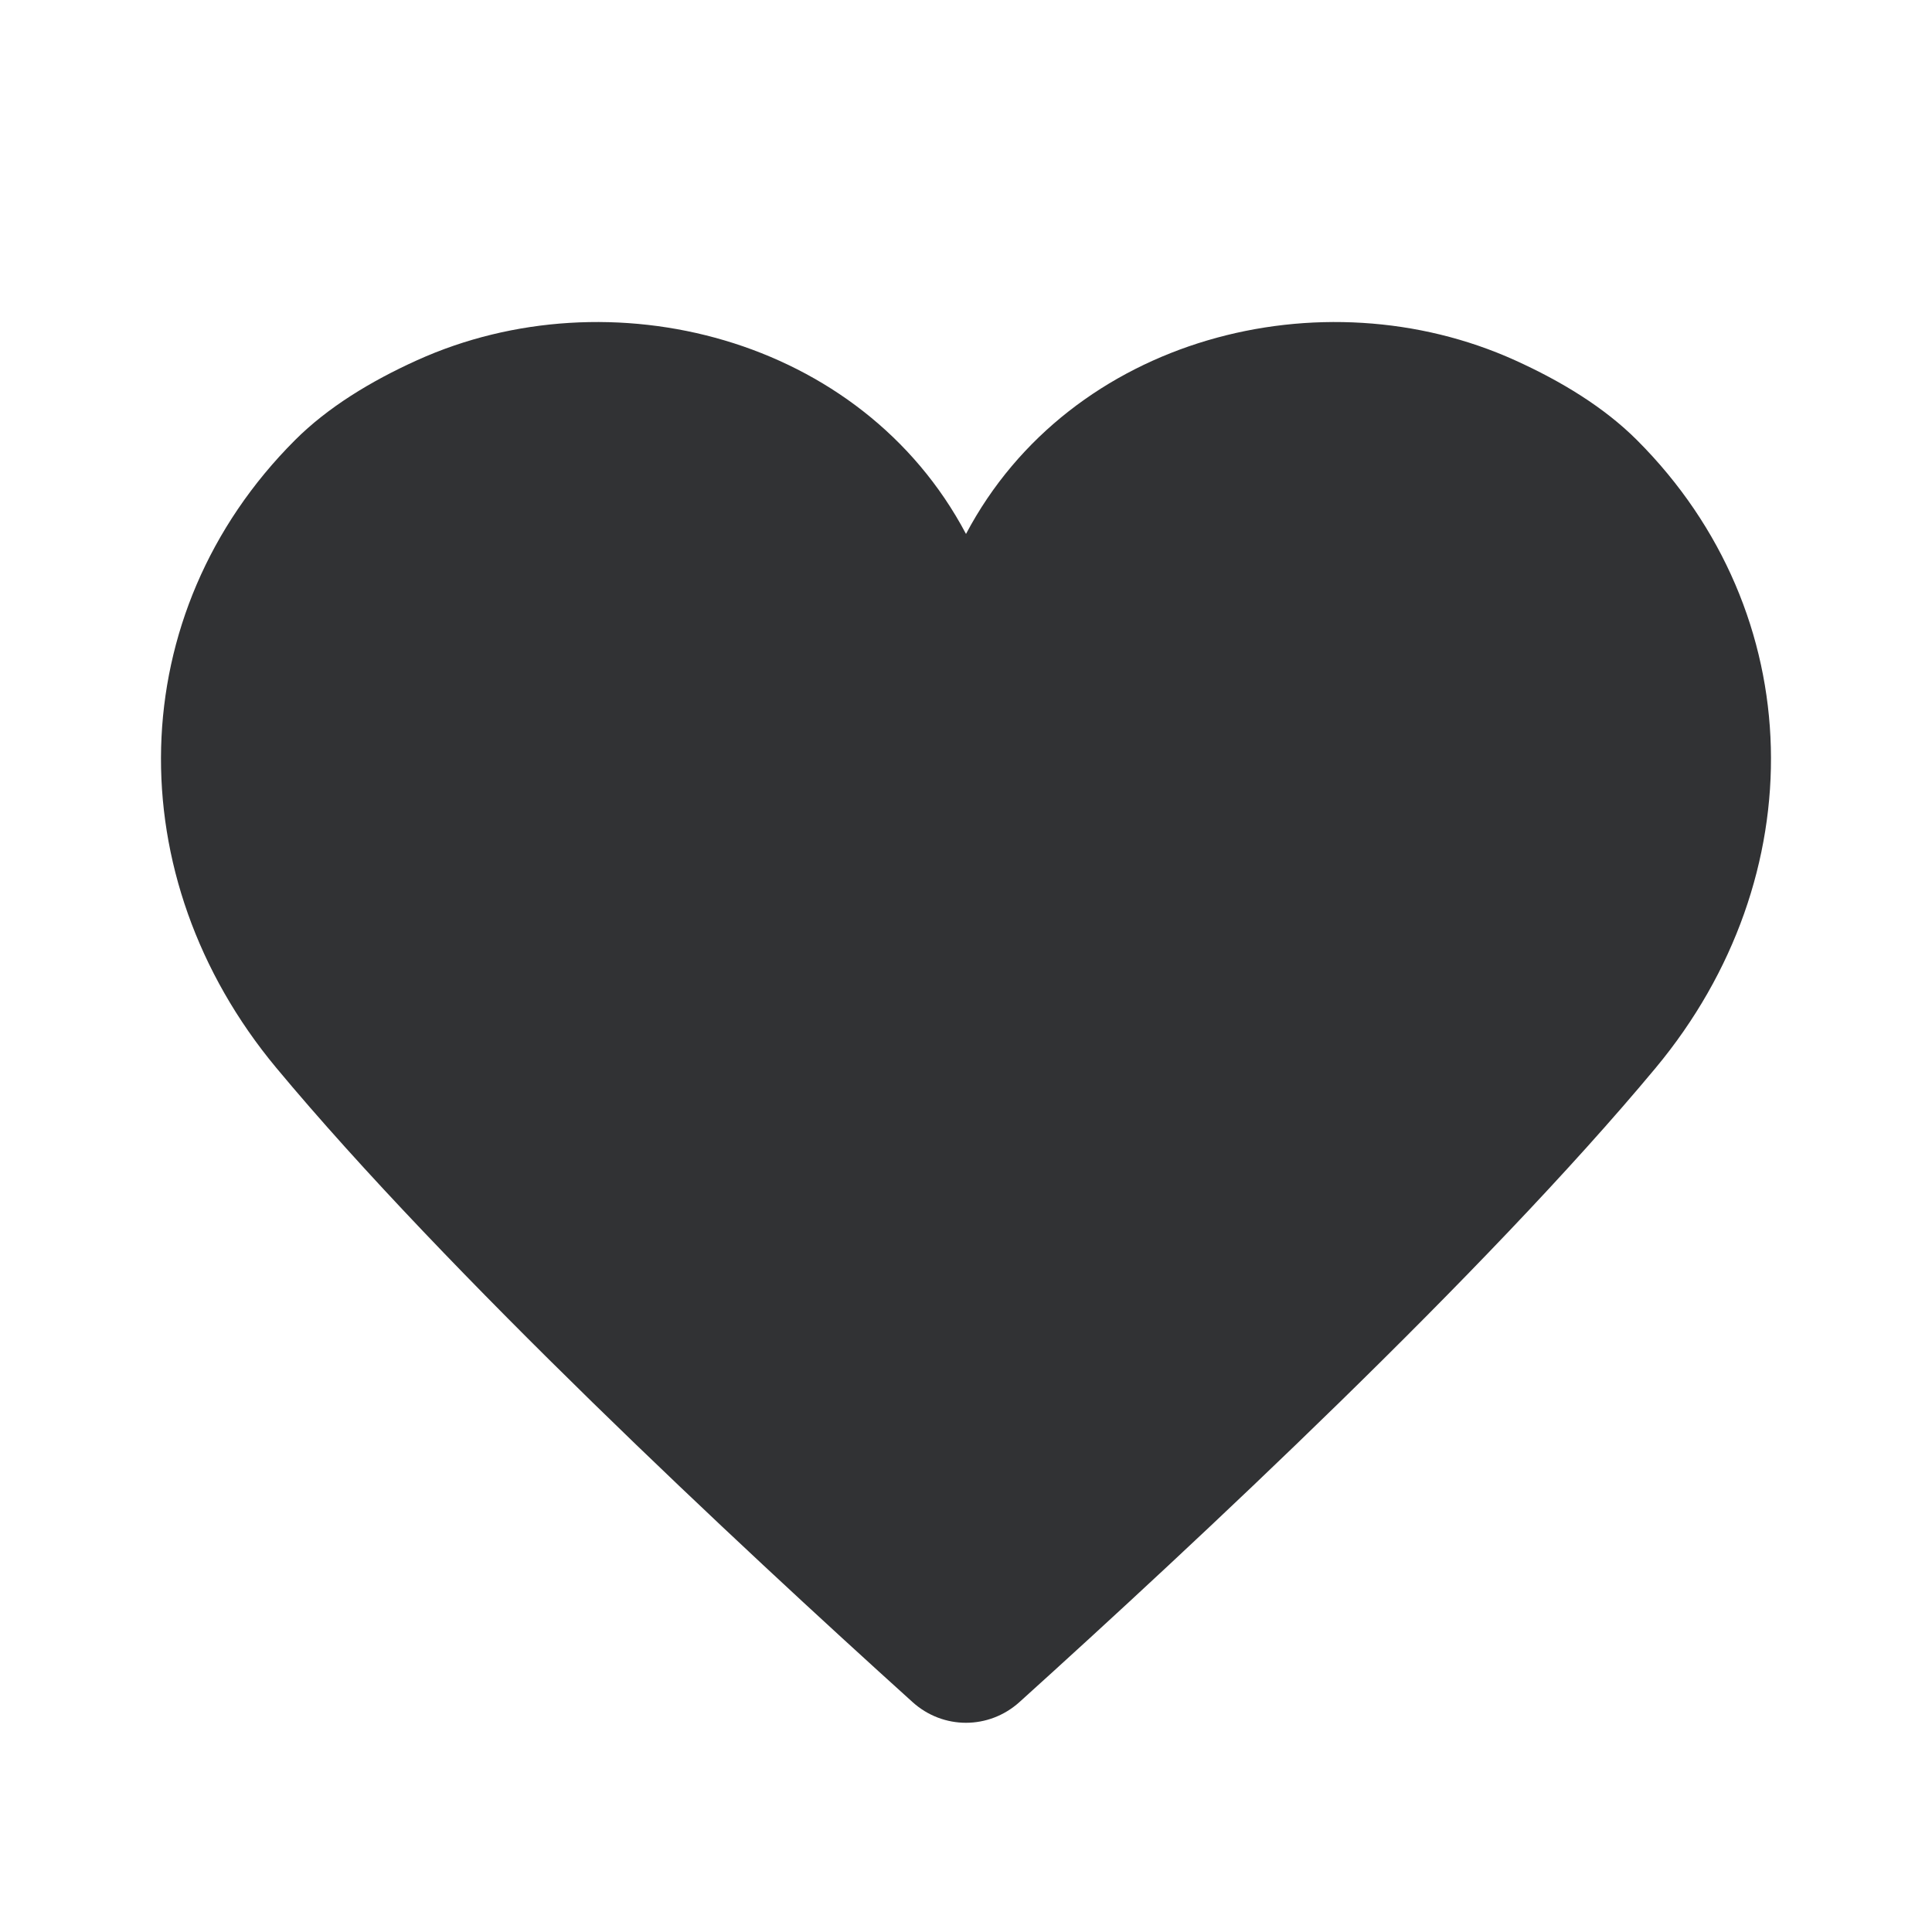
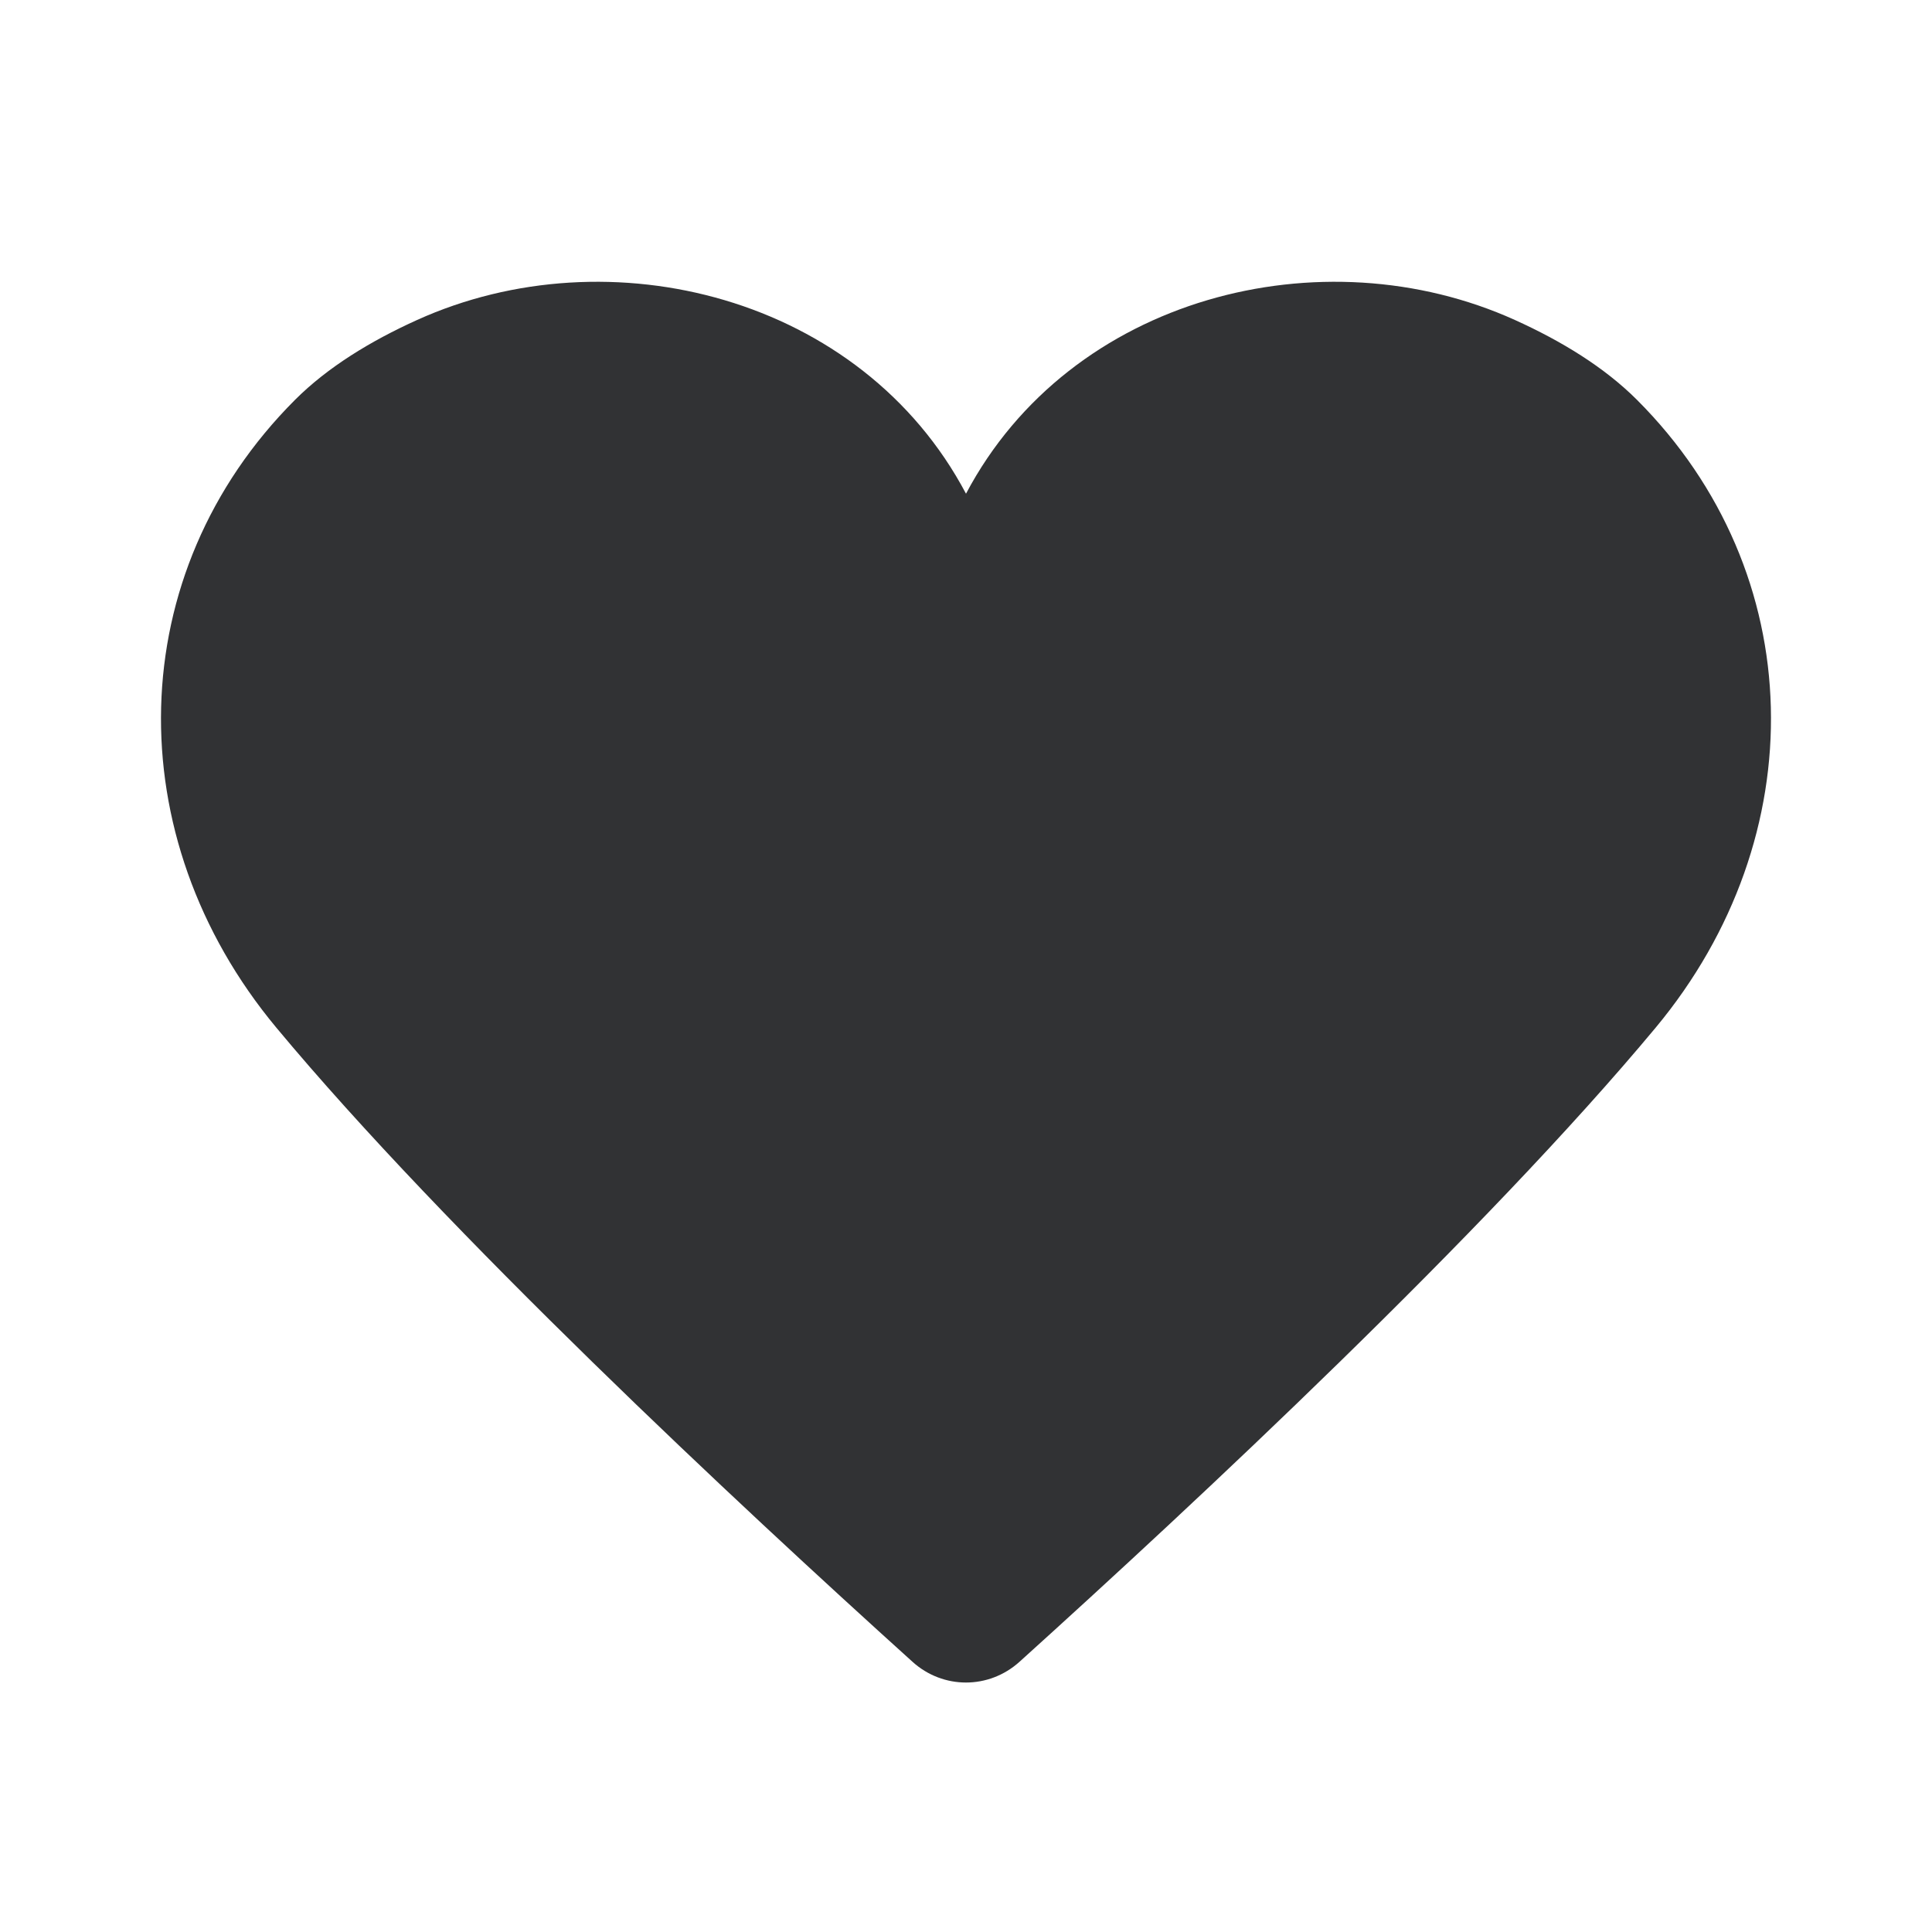
<svg xmlns="http://www.w3.org/2000/svg" width="24" height="24" viewBox="0 0 24 24" fill="none">
-   <path fill-rule="evenodd" clip-rule="evenodd" d="M20.335 5.467C19.929 5.061 19.396 4.736 18.819 4.475C16.426 3.393 13.296 4.181 12 6.633C10.703 4.181 7.573 3.393 5.181 4.475C4.604 4.736 4.071 5.061 3.665 5.467C1.512 7.62 1.46 10.895 3.432 13.265C5.555 15.816 9.151 19.171 11.335 21.143C11.715 21.487 12.284 21.487 12.665 21.143C14.849 19.171 18.445 15.816 20.568 13.265C22.539 10.895 22.488 7.62 20.335 5.467Z" fill="#313234" />
+   <path fill-rule="evenodd" clip-rule="evenodd" d="M20.335 4.967C19.929 4.561 19.396 4.236 18.819 3.975C16.426 2.893 13.296 3.681 12 6.133C10.703 3.681 7.573 2.893 5.181 3.975C4.604 4.236 4.071 4.561 3.665 4.967C1.512 7.12 1.46 10.395 3.432 12.765C5.555 15.316 9.151 18.671 11.335 20.643C11.715 20.987 12.284 20.987 12.665 20.643C14.849 18.671 18.445 15.316 20.568 12.765C22.539 10.395 22.488 7.12 20.335 4.967Z" fill="#313234" />
</svg>
